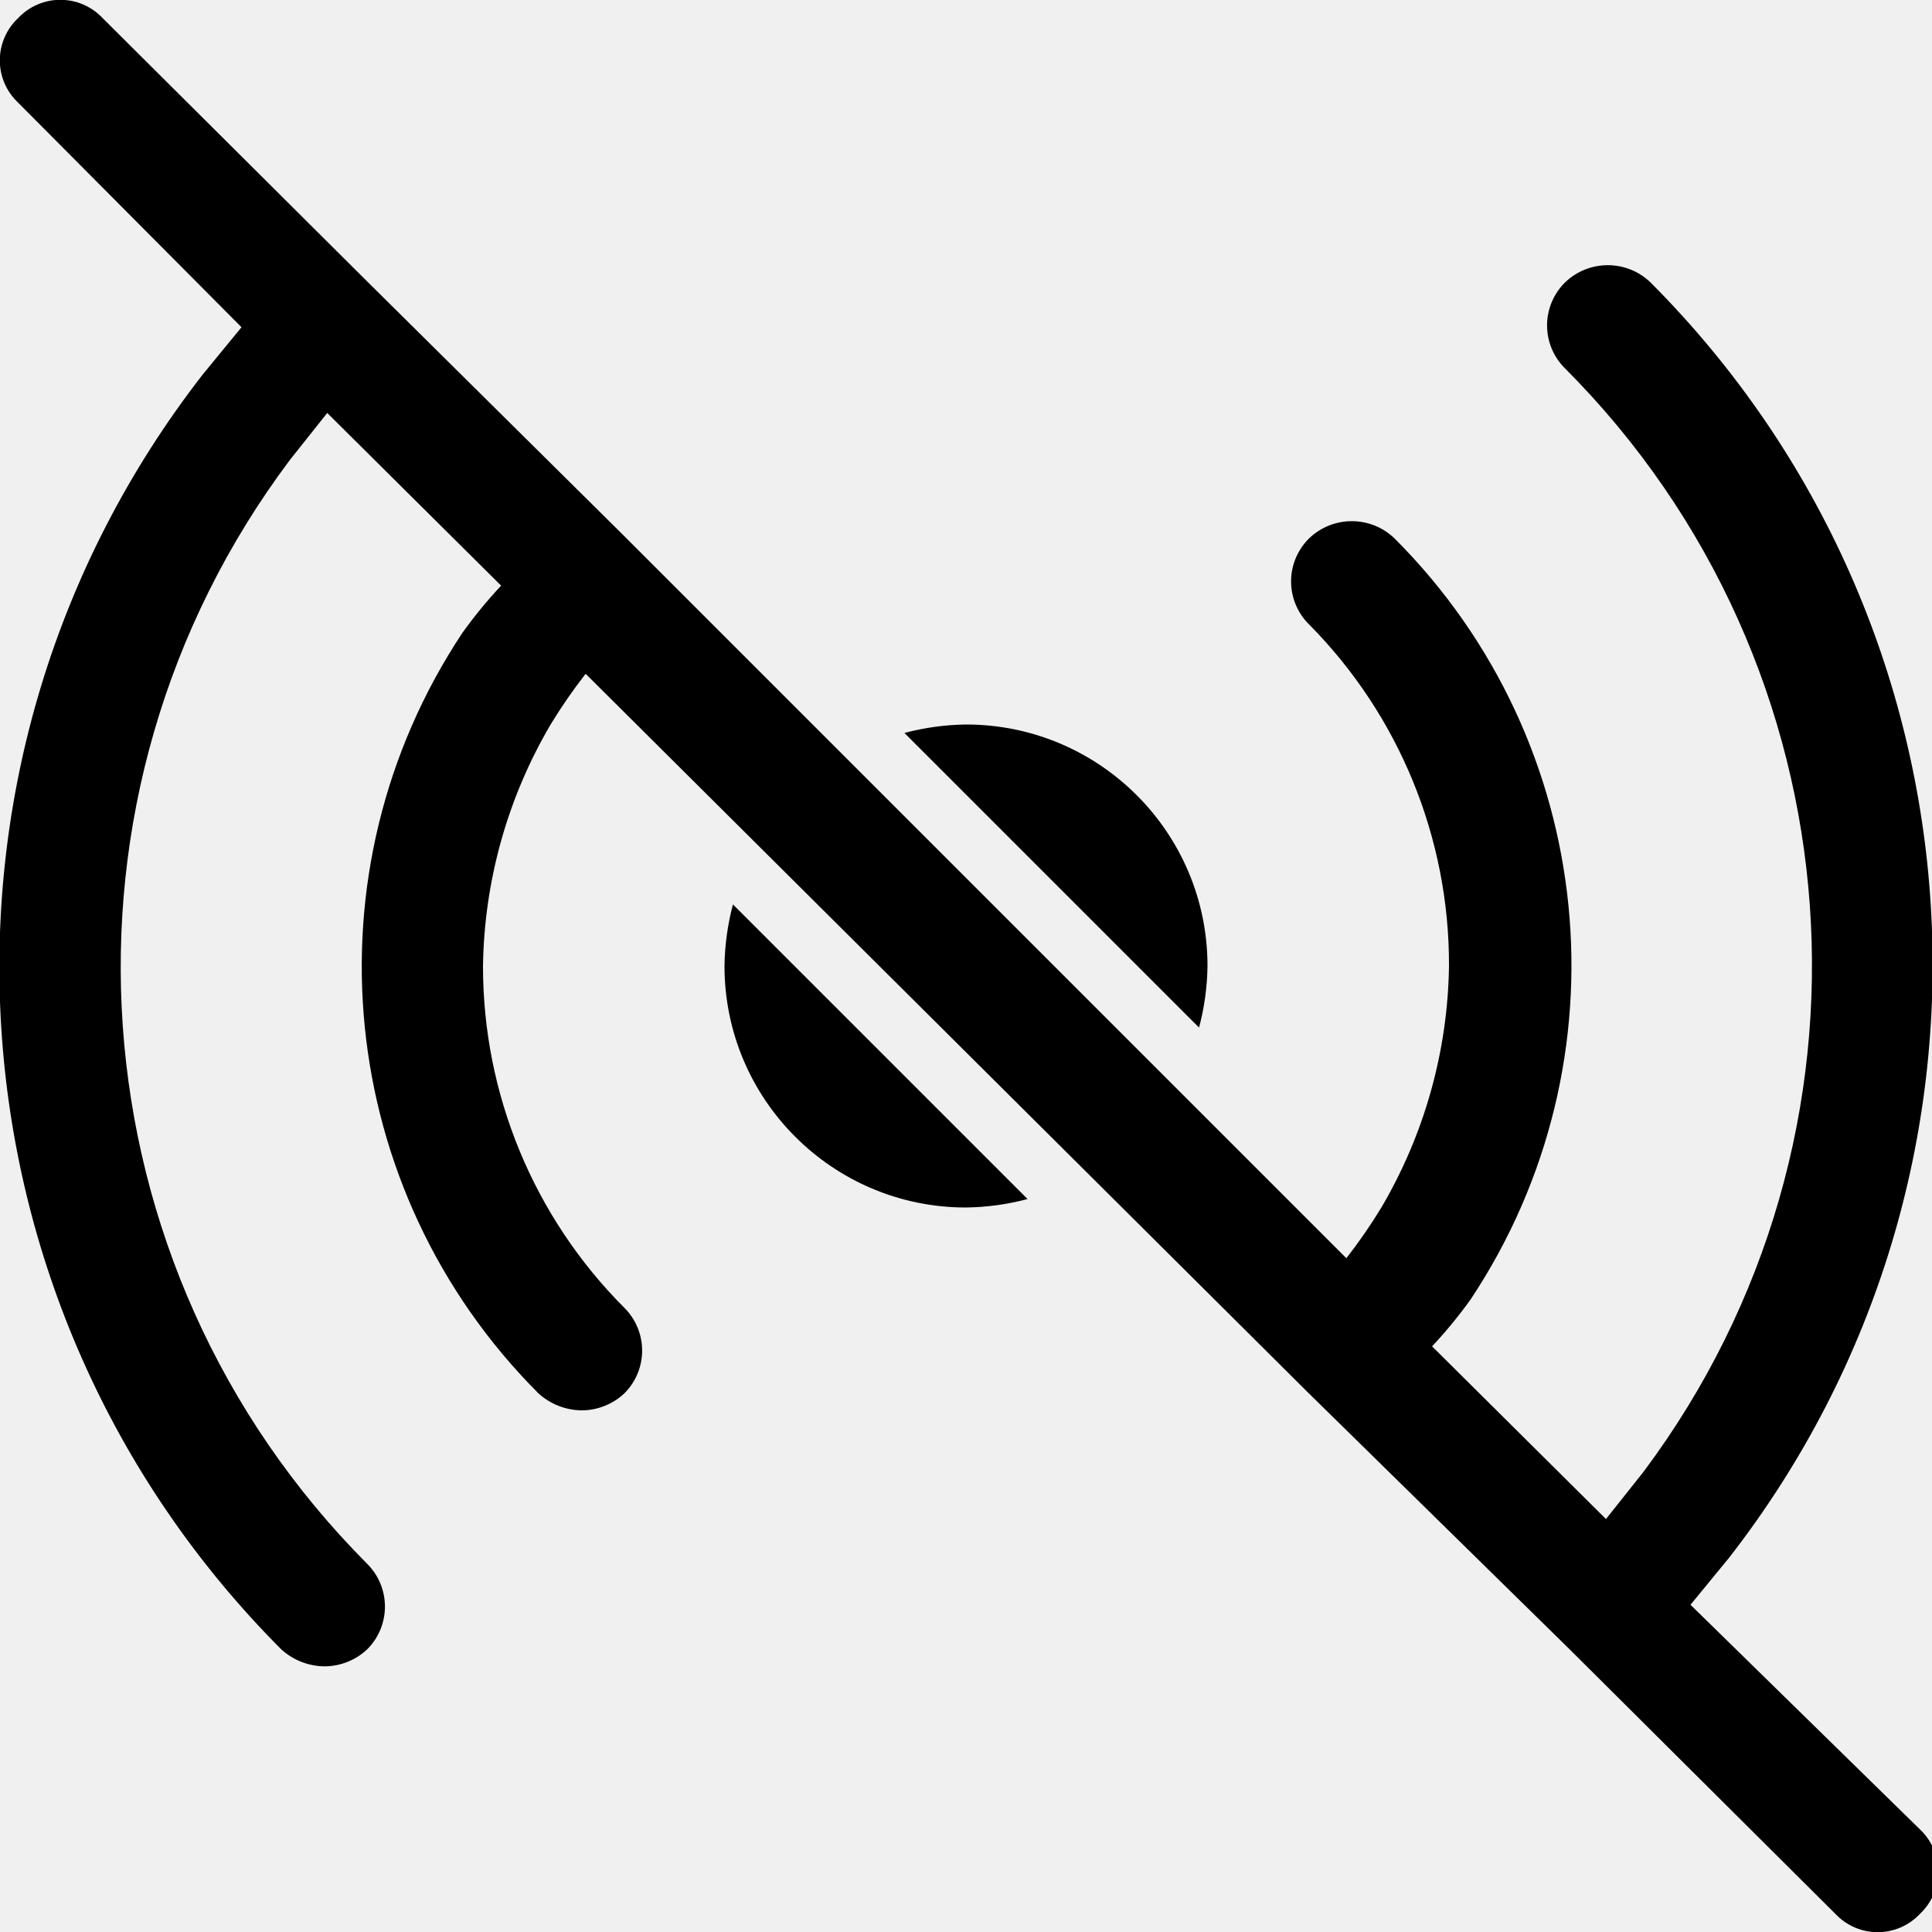
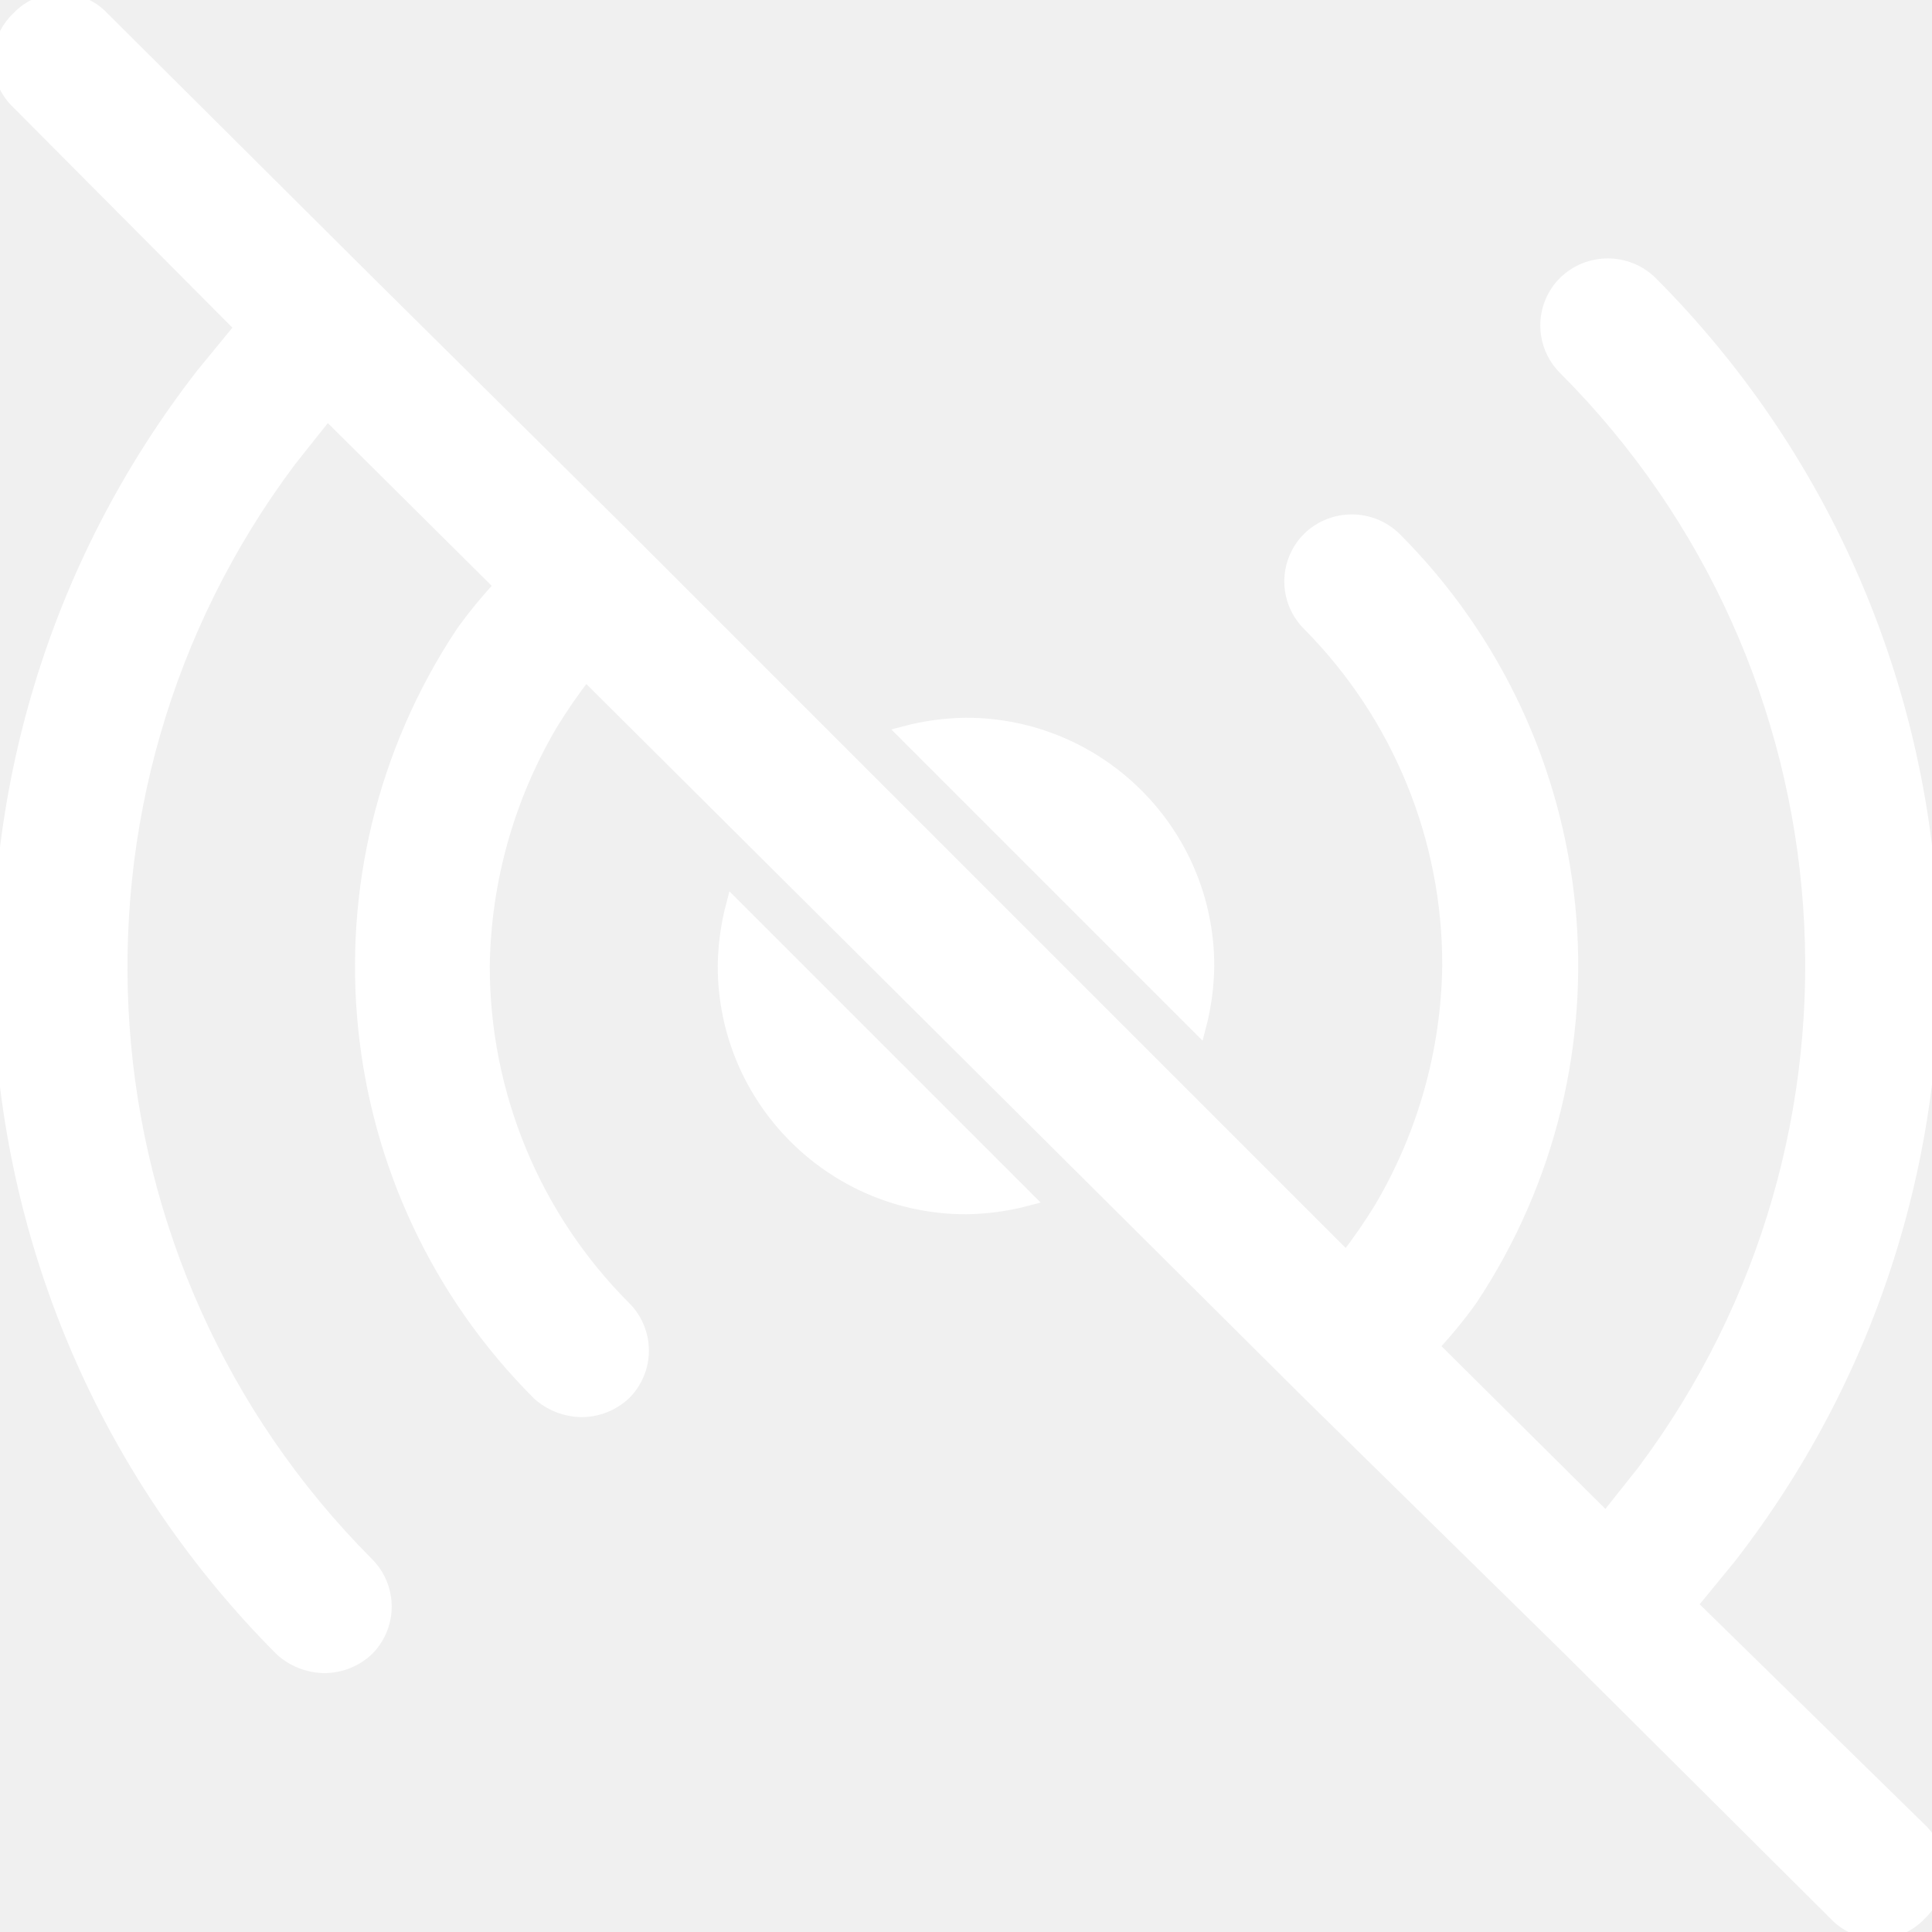
- <svg xmlns="http://www.w3.org/2000/svg" fill="#000000" width="800px" height="800px" viewBox="0 0 16 16">
-   <g id="Layer_2" data-name="Layer 2">
-     <g id="Layer_1-2" data-name="Layer 1">
-       <path d="M6.07,7.49,8.51,9.93A2.09,2.09,0,0,1,8,10,2,2,0,0,1,6,8,2.09,2.09,0,0,1,6.07,7.49ZM10,8A2,2,0,0,0,8,6a2.09,2.09,0,0,0-.51.07L9.93,8.51A2.09,2.09,0,0,0,10,8Zm.83,3.53h0L13,13.66h0l2.2,2.19a.48.48,0,0,0,.7,0,.48.48,0,0,0,0-.7L14,13.29l.32-.39a8,8,0,0,0-.65-10.56.51.51,0,0,0-.71,0,.5.5,0,0,0,0,.71,7,7,0,0,1,.65,9.14l-.31.39-1.44-1.43a3.89,3.89,0,0,0,.32-.39,5,5,0,0,0-.63-6.3.51.51,0,0,0-.71,0,.5.5,0,0,0,0,.71A4,4,0,0,1,12,8a4.06,4.06,0,0,1-.56,2,4.43,4.43,0,0,1-.29.42l-6-6h0L3.05,2.34h0L.85.15a.48.48,0,0,0-.7,0,.48.48,0,0,0,0,.7L2,2.71l-.32.39a8,8,0,0,0,.65,10.56.54.54,0,0,0,.36.14.52.52,0,0,0,.35-.14.5.5,0,0,0,0-.71A7,7,0,0,1,2.4,3.81l.31-.39L4.15,4.85a3.89,3.89,0,0,0-.32.39,5,5,0,0,0,.63,6.3.54.54,0,0,0,.36.14.52.52,0,0,0,.35-.14.5.5,0,0,0,0-.71A4,4,0,0,1,4,8a4.06,4.06,0,0,1,.56-2,4.43,4.43,0,0,1,.29-.42Z" />
+ <svg xmlns="http://www.w3.org/2000/svg" fill="#ffffff" width="800px" height="800px" viewBox="0 0 16 16" stroke="#ffffff" stroke-width="0.112">
+   <g id="SVGRepo_bgCarrier" stroke-width="0" />
+   <g id="SVGRepo_tracerCarrier" stroke-linecap="round" stroke-linejoin="round" />
+   <g id="SVGRepo_iconCarrier">
+     <g id="Layer_2" data-name="Layer 2">
+       <g id="Layer_1-2" data-name="Layer 1">
+         <path d="M6.07,7.49,8.51,9.93A2.09,2.09,0,0,1,8,10,2,2,0,0,1,6,8,2.09,2.09,0,0,1,6.07,7.49ZM10,8A2,2,0,0,0,8,6a2.09,2.09,0,0,0-.51.07L9.93,8.51A2.09,2.09,0,0,0,10,8Zm.83,3.53h0L13,13.66h0l2.2,2.19a.48.48,0,0,0,.7,0,.48.48,0,0,0,0-.7L14,13.29l.32-.39a8,8,0,0,0-.65-10.56.51.51,0,0,0-.71,0,.5.5,0,0,0,0,.71,7,7,0,0,1,.65,9.14l-.31.39-1.44-1.43a3.89,3.89,0,0,0,.32-.39,5,5,0,0,0-.63-6.3.51.51,0,0,0-.71,0,.5.5,0,0,0,0,.71A4,4,0,0,1,12,8a4.06,4.06,0,0,1-.56,2,4.43,4.43,0,0,1-.29.42l-6-6h0L3.05,2.34h0L.85.15a.48.48,0,0,0-.7,0,.48.48,0,0,0,0,.7L2,2.71l-.32.39a8,8,0,0,0,.65,10.56.54.54,0,0,0,.36.14.52.52,0,0,0,.35-.14.5.5,0,0,0,0-.71A7,7,0,0,1,2.4,3.81l.31-.39L4.15,4.85a3.89,3.89,0,0,0-.32.39,5,5,0,0,0,.63,6.3.54.54,0,0,0,.36.14.52.52,0,0,0,.35-.14.5.5,0,0,0,0-.71A4,4,0,0,1,4,8a4.06,4.06,0,0,1,.56-2,4.43,4.43,0,0,1,.29-.42Z" />
+       </g>
    </g>
  </g>
</svg>
